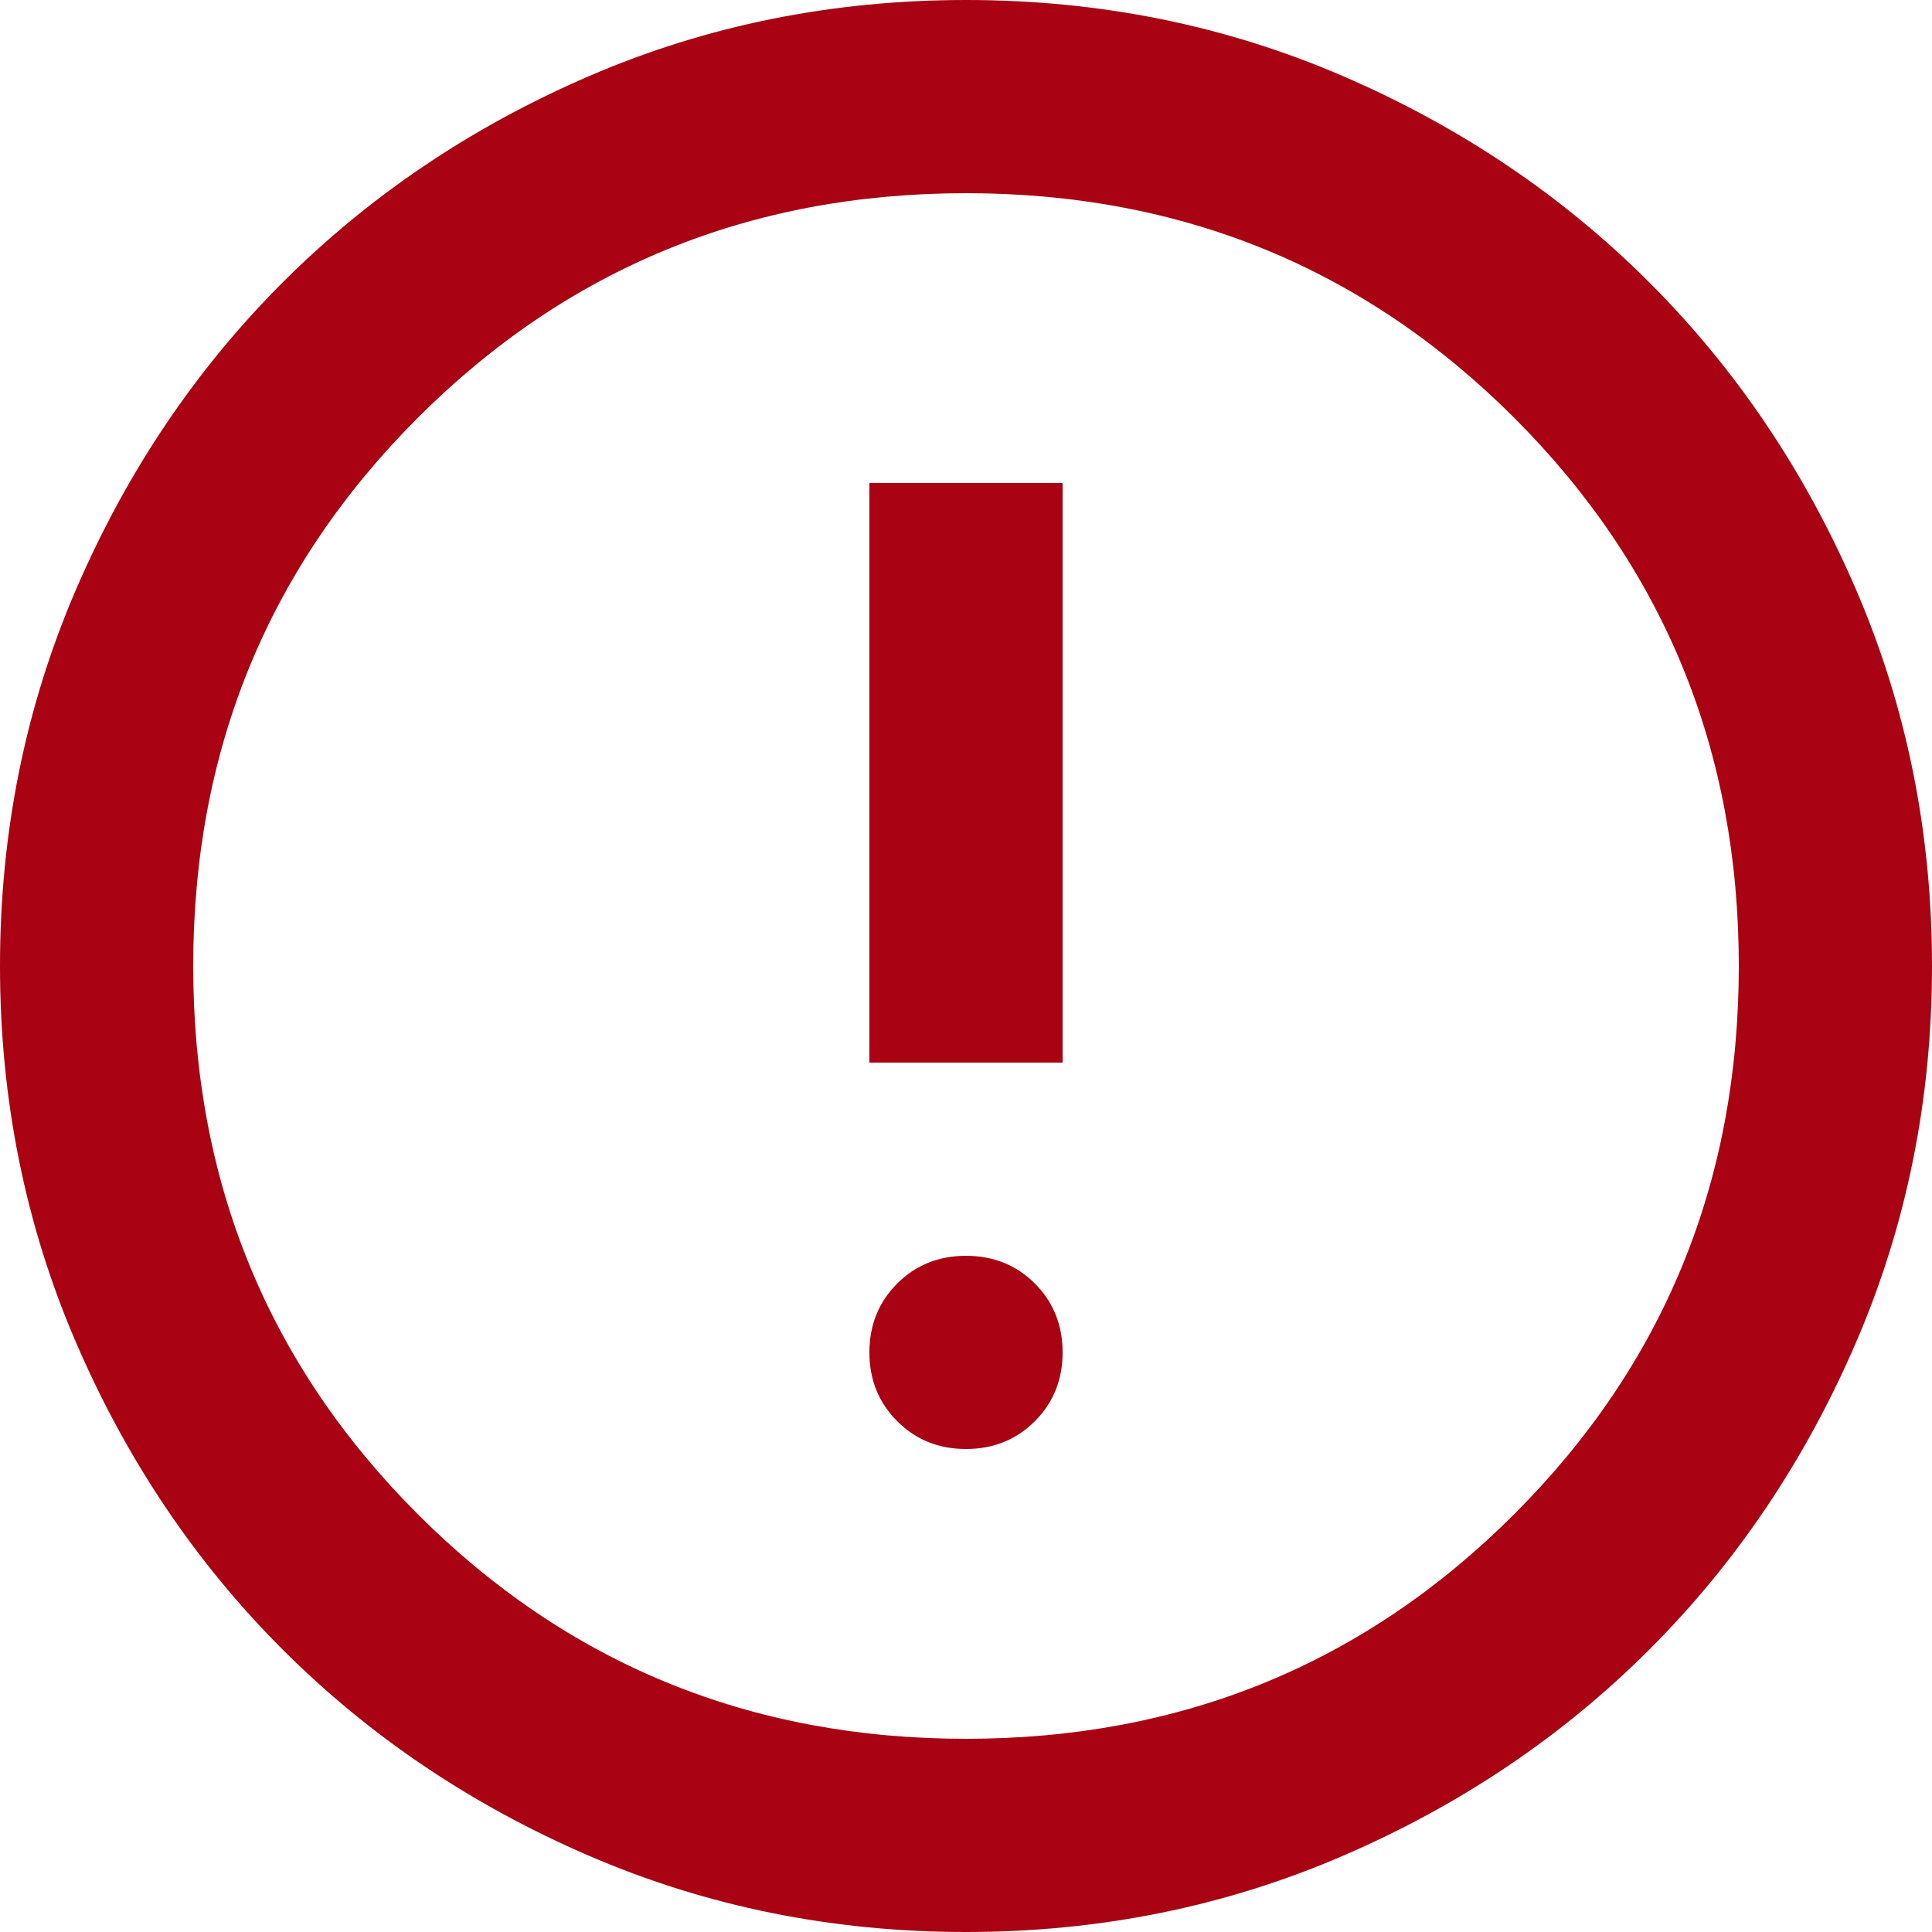
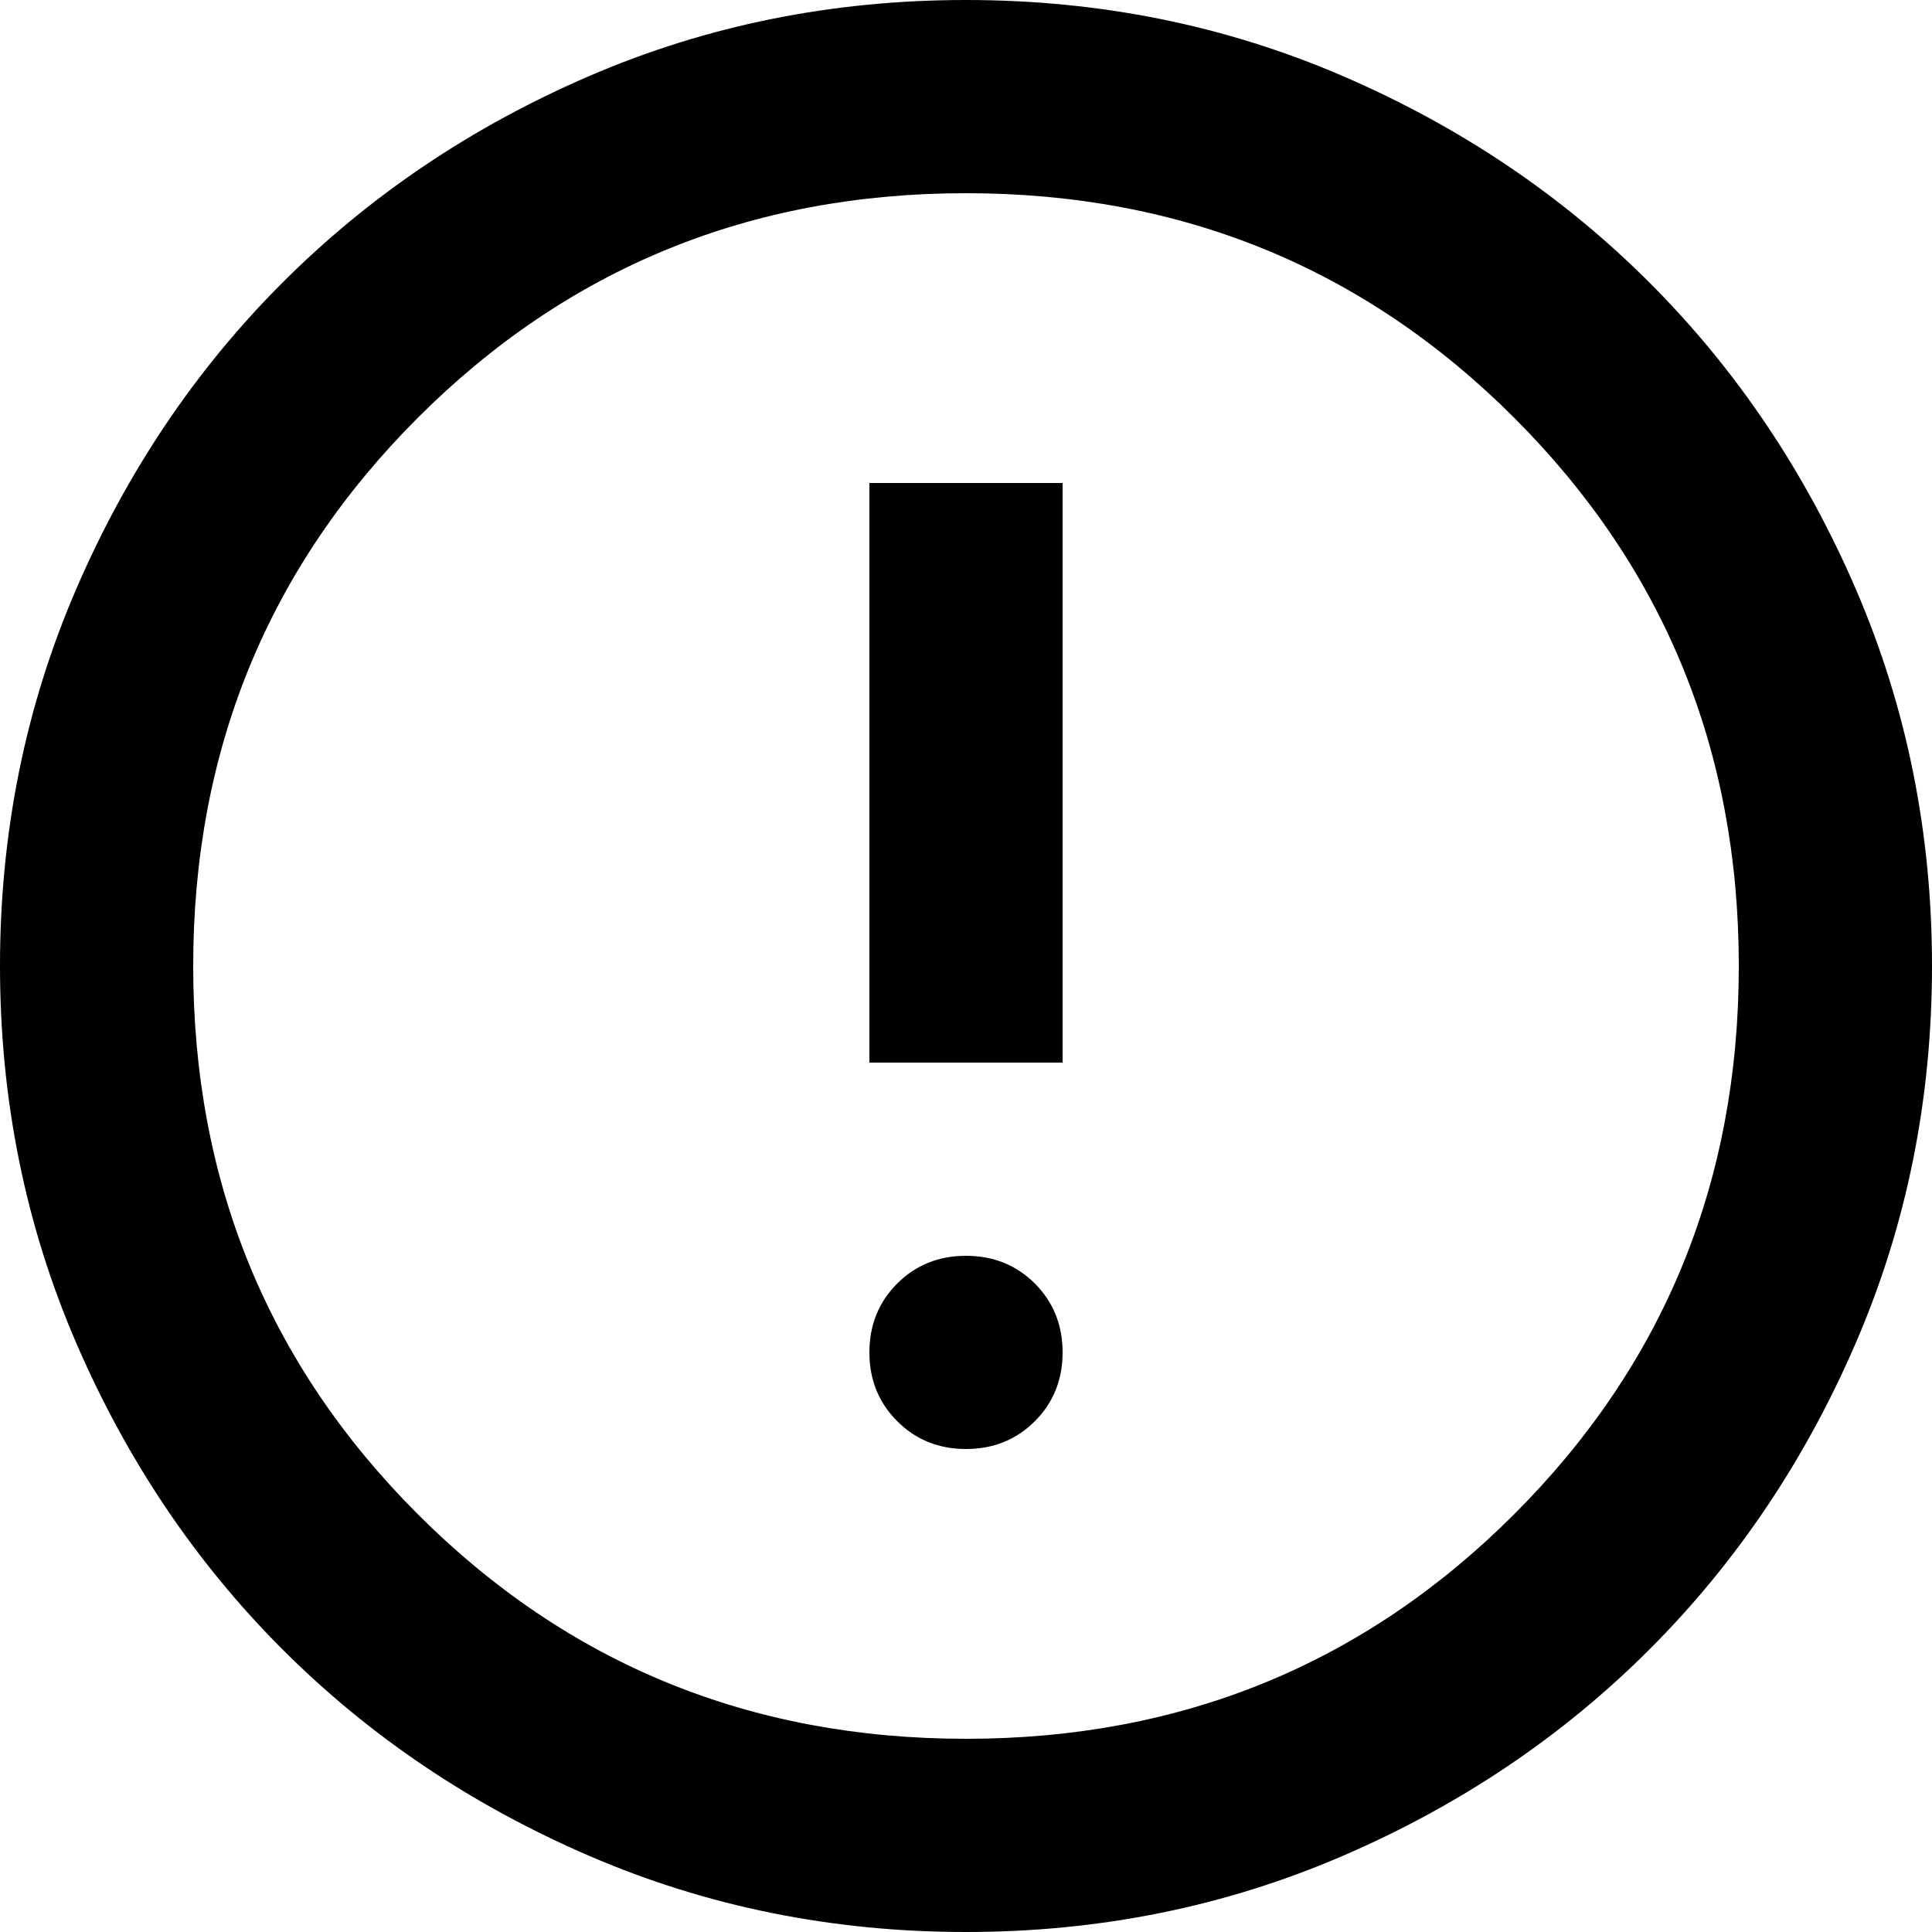
<svg xmlns="http://www.w3.org/2000/svg" width="20" height="20" viewBox="0 0 20 20" version="1.1">
-   <path d="m 10,15 c 0.283,0 0.521,-0.096 0.713,-0.288 C 10.904,14.521 11,14.283 11,14 11,13.717 10.904,13.479 10.713,13.287 10.521,13.096 10.283,13 10,13 9.717,13 9.479,13.096 9.288,13.287 9.096,13.479 9,13.717 9,14 9,14.283 9.096,14.521 9.288,14.712 9.479,14.904 9.717,15 10,15 Z M 9,11 h 2 V 5 H 9 Z m 1,9 C 8.617,20 7.317,19.737 6.1,19.212 4.883,18.687 3.825,17.975 2.925,17.075 2.025,16.175 1.313,15.117 0.788,13.9 0.263,12.683 0,11.383 0,10 0,8.617 0.263,7.317 0.788,6.1 1.313,4.883 2.025,3.825 2.925,2.925 3.825,2.025 4.883,1.312 6.1,0.787 7.317,0.262 8.617,0 10,0 c 1.383,0 2.683,0.262 3.9,0.787 1.217,0.525 2.275,1.238 3.175,2.138 0.9,0.9 1.612,1.958 2.137,3.175 C 19.737,7.317 20,8.617 20,10 c 0,1.383 -0.263,2.683 -0.788,3.9 -0.525,1.217 -1.237,2.275 -2.137,3.175 -0.9,0.9 -1.958,1.612 -3.175,2.137 C 12.683,19.737 11.383,20 10,20 Z m 0,-2 c 2.233,0 4.125,-0.775 5.675,-2.325 C 17.225,14.125 18,12.233 18,10 18,7.767 17.225,5.875 15.675,4.325 14.125,2.775 12.233,2 10,2 7.767,2 5.875,2.775 4.325,4.325 2.775,5.875 2,7.767 2,10 2,12.233 2.775,14.125 4.325,15.675 5.875,17.225 7.767,18 10,18 Z" fill="#a90212" />
+   <path d="m 10,15 c 0.283,0 0.521,-0.096 0.713,-0.288 C 10.904,14.521 11,14.283 11,14 11,13.717 10.904,13.479 10.713,13.287 10.521,13.096 10.283,13 10,13 9.717,13 9.479,13.096 9.288,13.287 9.096,13.479 9,13.717 9,14 9,14.283 9.096,14.521 9.288,14.712 9.479,14.904 9.717,15 10,15 Z M 9,11 h 2 V 5 H 9 Z m 1,9 C 8.617,20 7.317,19.737 6.1,19.212 4.883,18.687 3.825,17.975 2.925,17.075 2.025,16.175 1.313,15.117 0.788,13.9 0.263,12.683 0,11.383 0,10 0,8.617 0.263,7.317 0.788,6.1 1.313,4.883 2.025,3.825 2.925,2.925 3.825,2.025 4.883,1.312 6.1,0.787 7.317,0.262 8.617,0 10,0 c 1.383,0 2.683,0.262 3.9,0.787 1.217,0.525 2.275,1.238 3.175,2.138 0.9,0.9 1.612,1.958 2.137,3.175 C 19.737,7.317 20,8.617 20,10 c 0,1.383 -0.263,2.683 -0.788,3.9 -0.525,1.217 -1.237,2.275 -2.137,3.175 -0.9,0.9 -1.958,1.612 -3.175,2.137 C 12.683,19.737 11.383,20 10,20 Z m 0,-2 c 2.233,0 4.125,-0.775 5.675,-2.325 C 17.225,14.125 18,12.233 18,10 18,7.767 17.225,5.875 15.675,4.325 14.125,2.775 12.233,2 10,2 7.767,2 5.875,2.775 4.325,4.325 2.775,5.875 2,7.767 2,10 2,12.233 2.775,14.125 4.325,15.675 5.875,17.225 7.767,18 10,18 Z" />
</svg>
